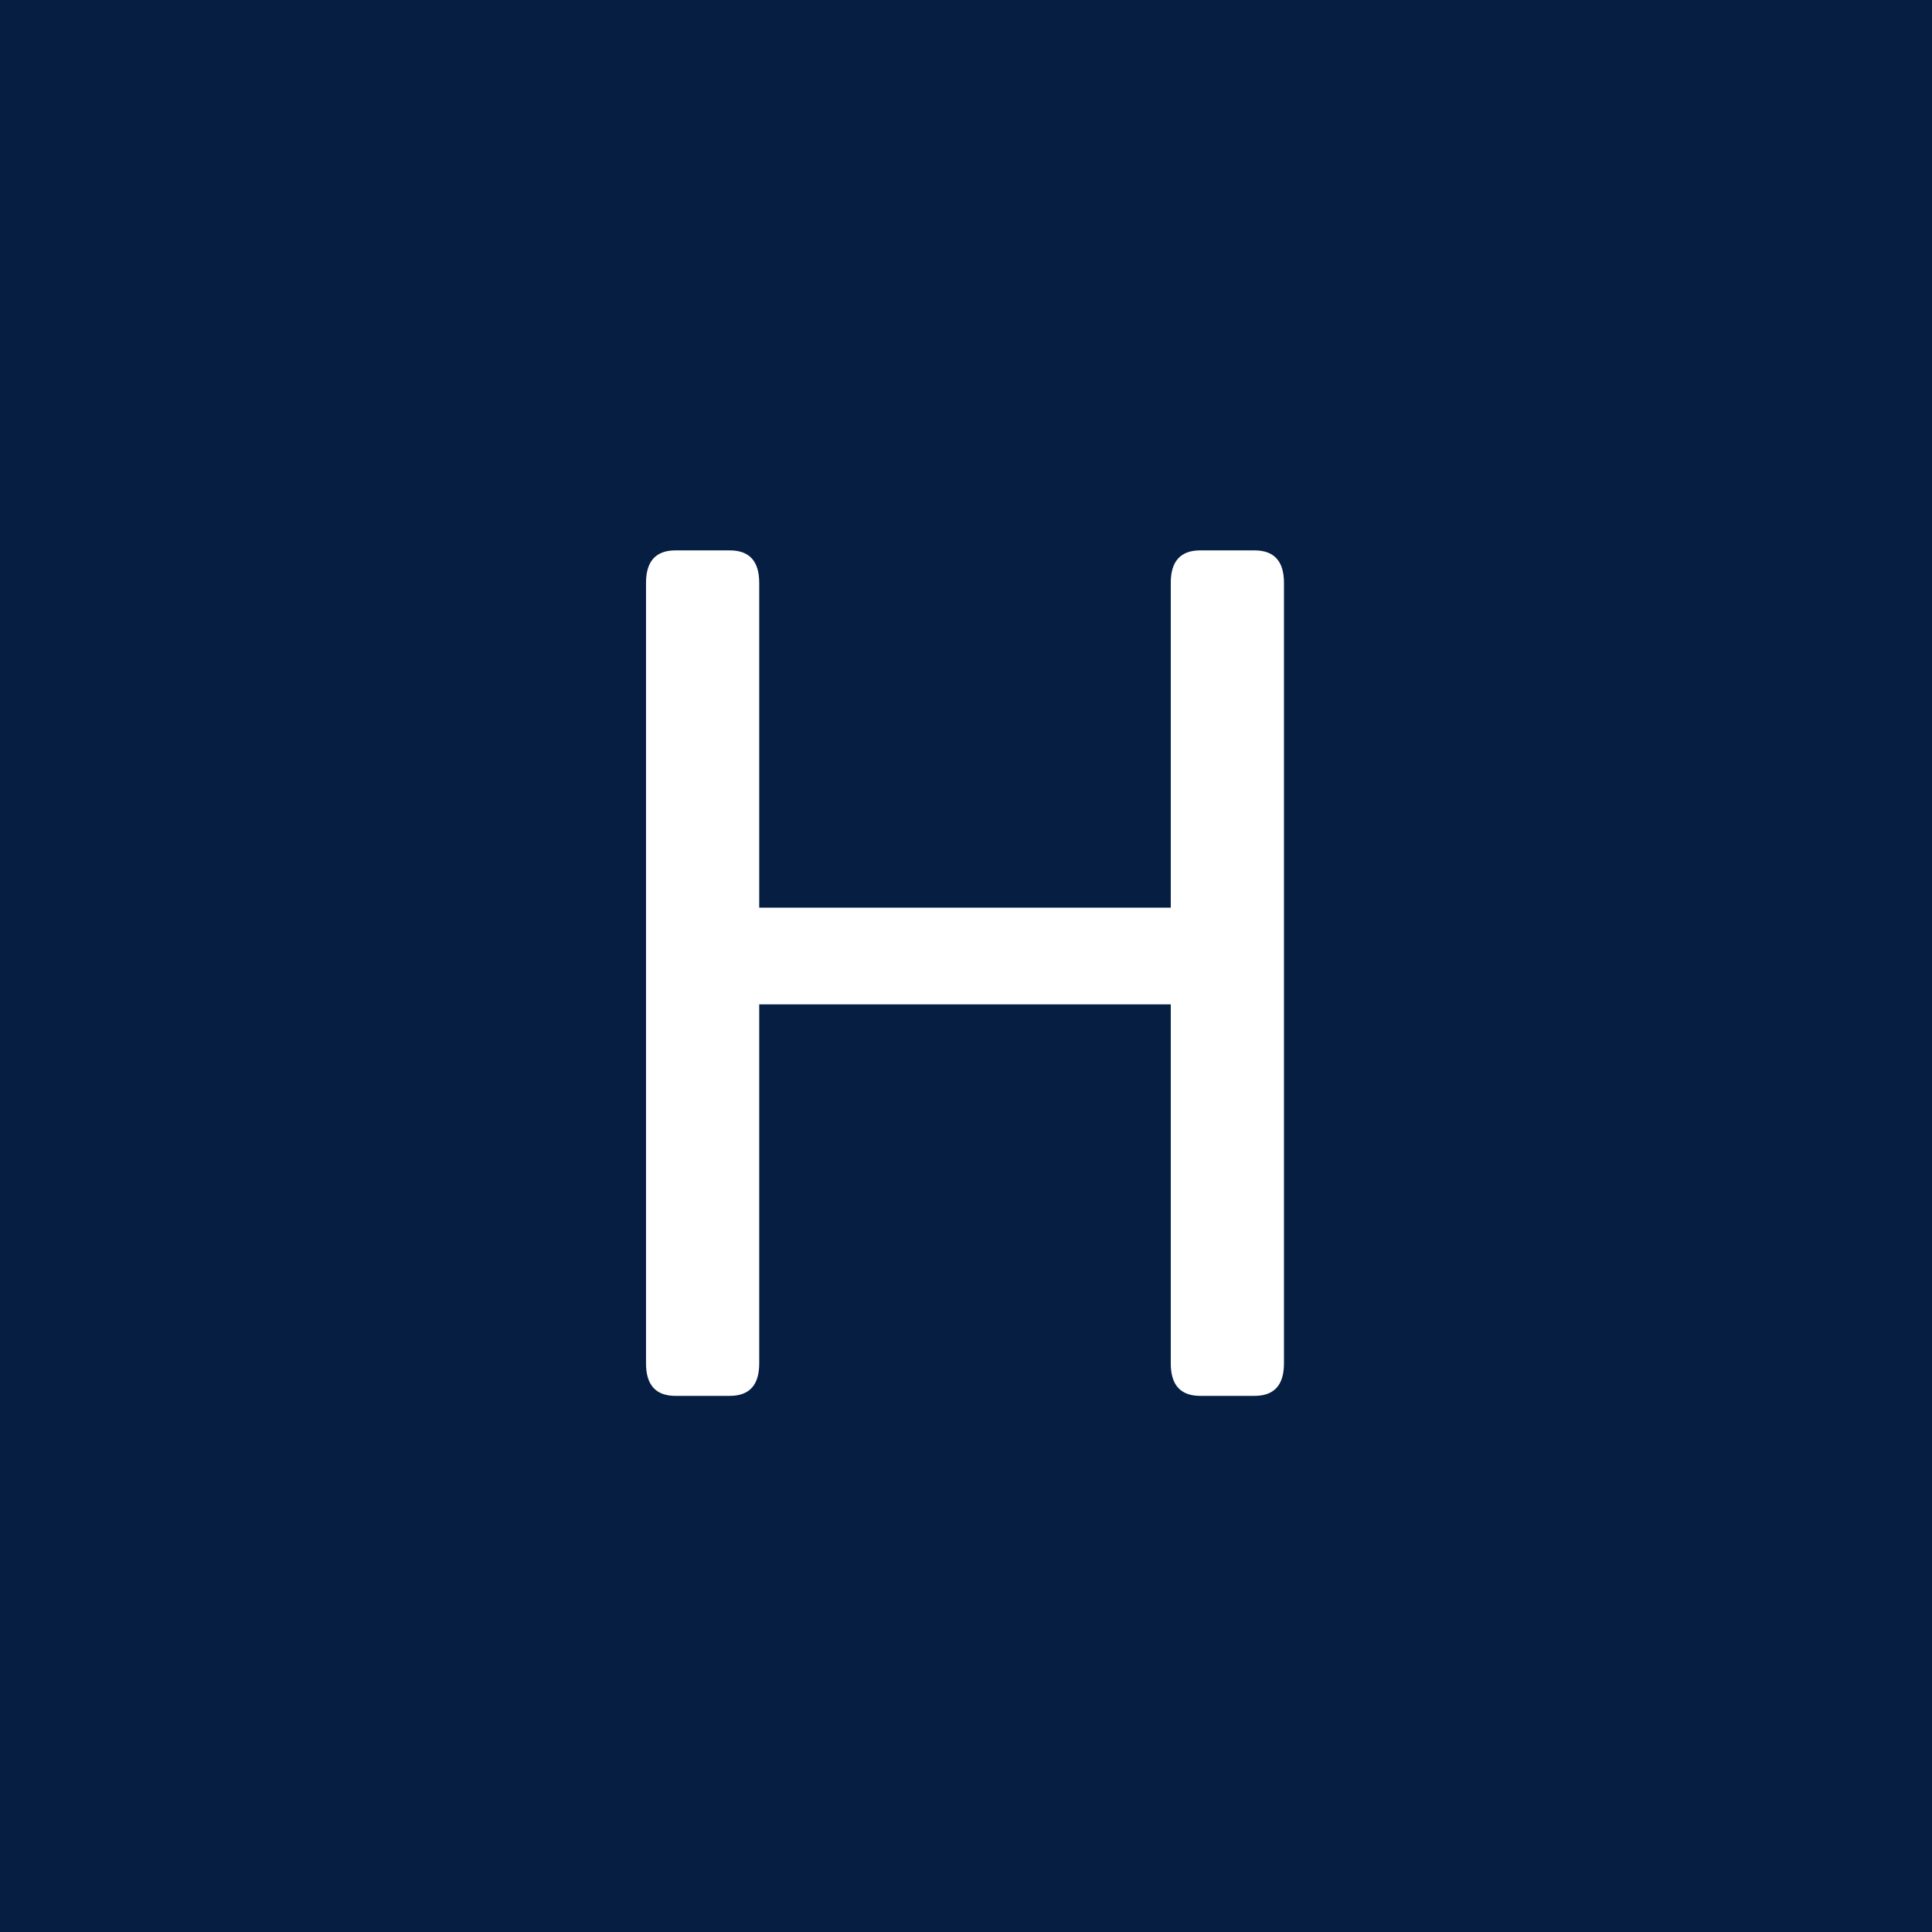
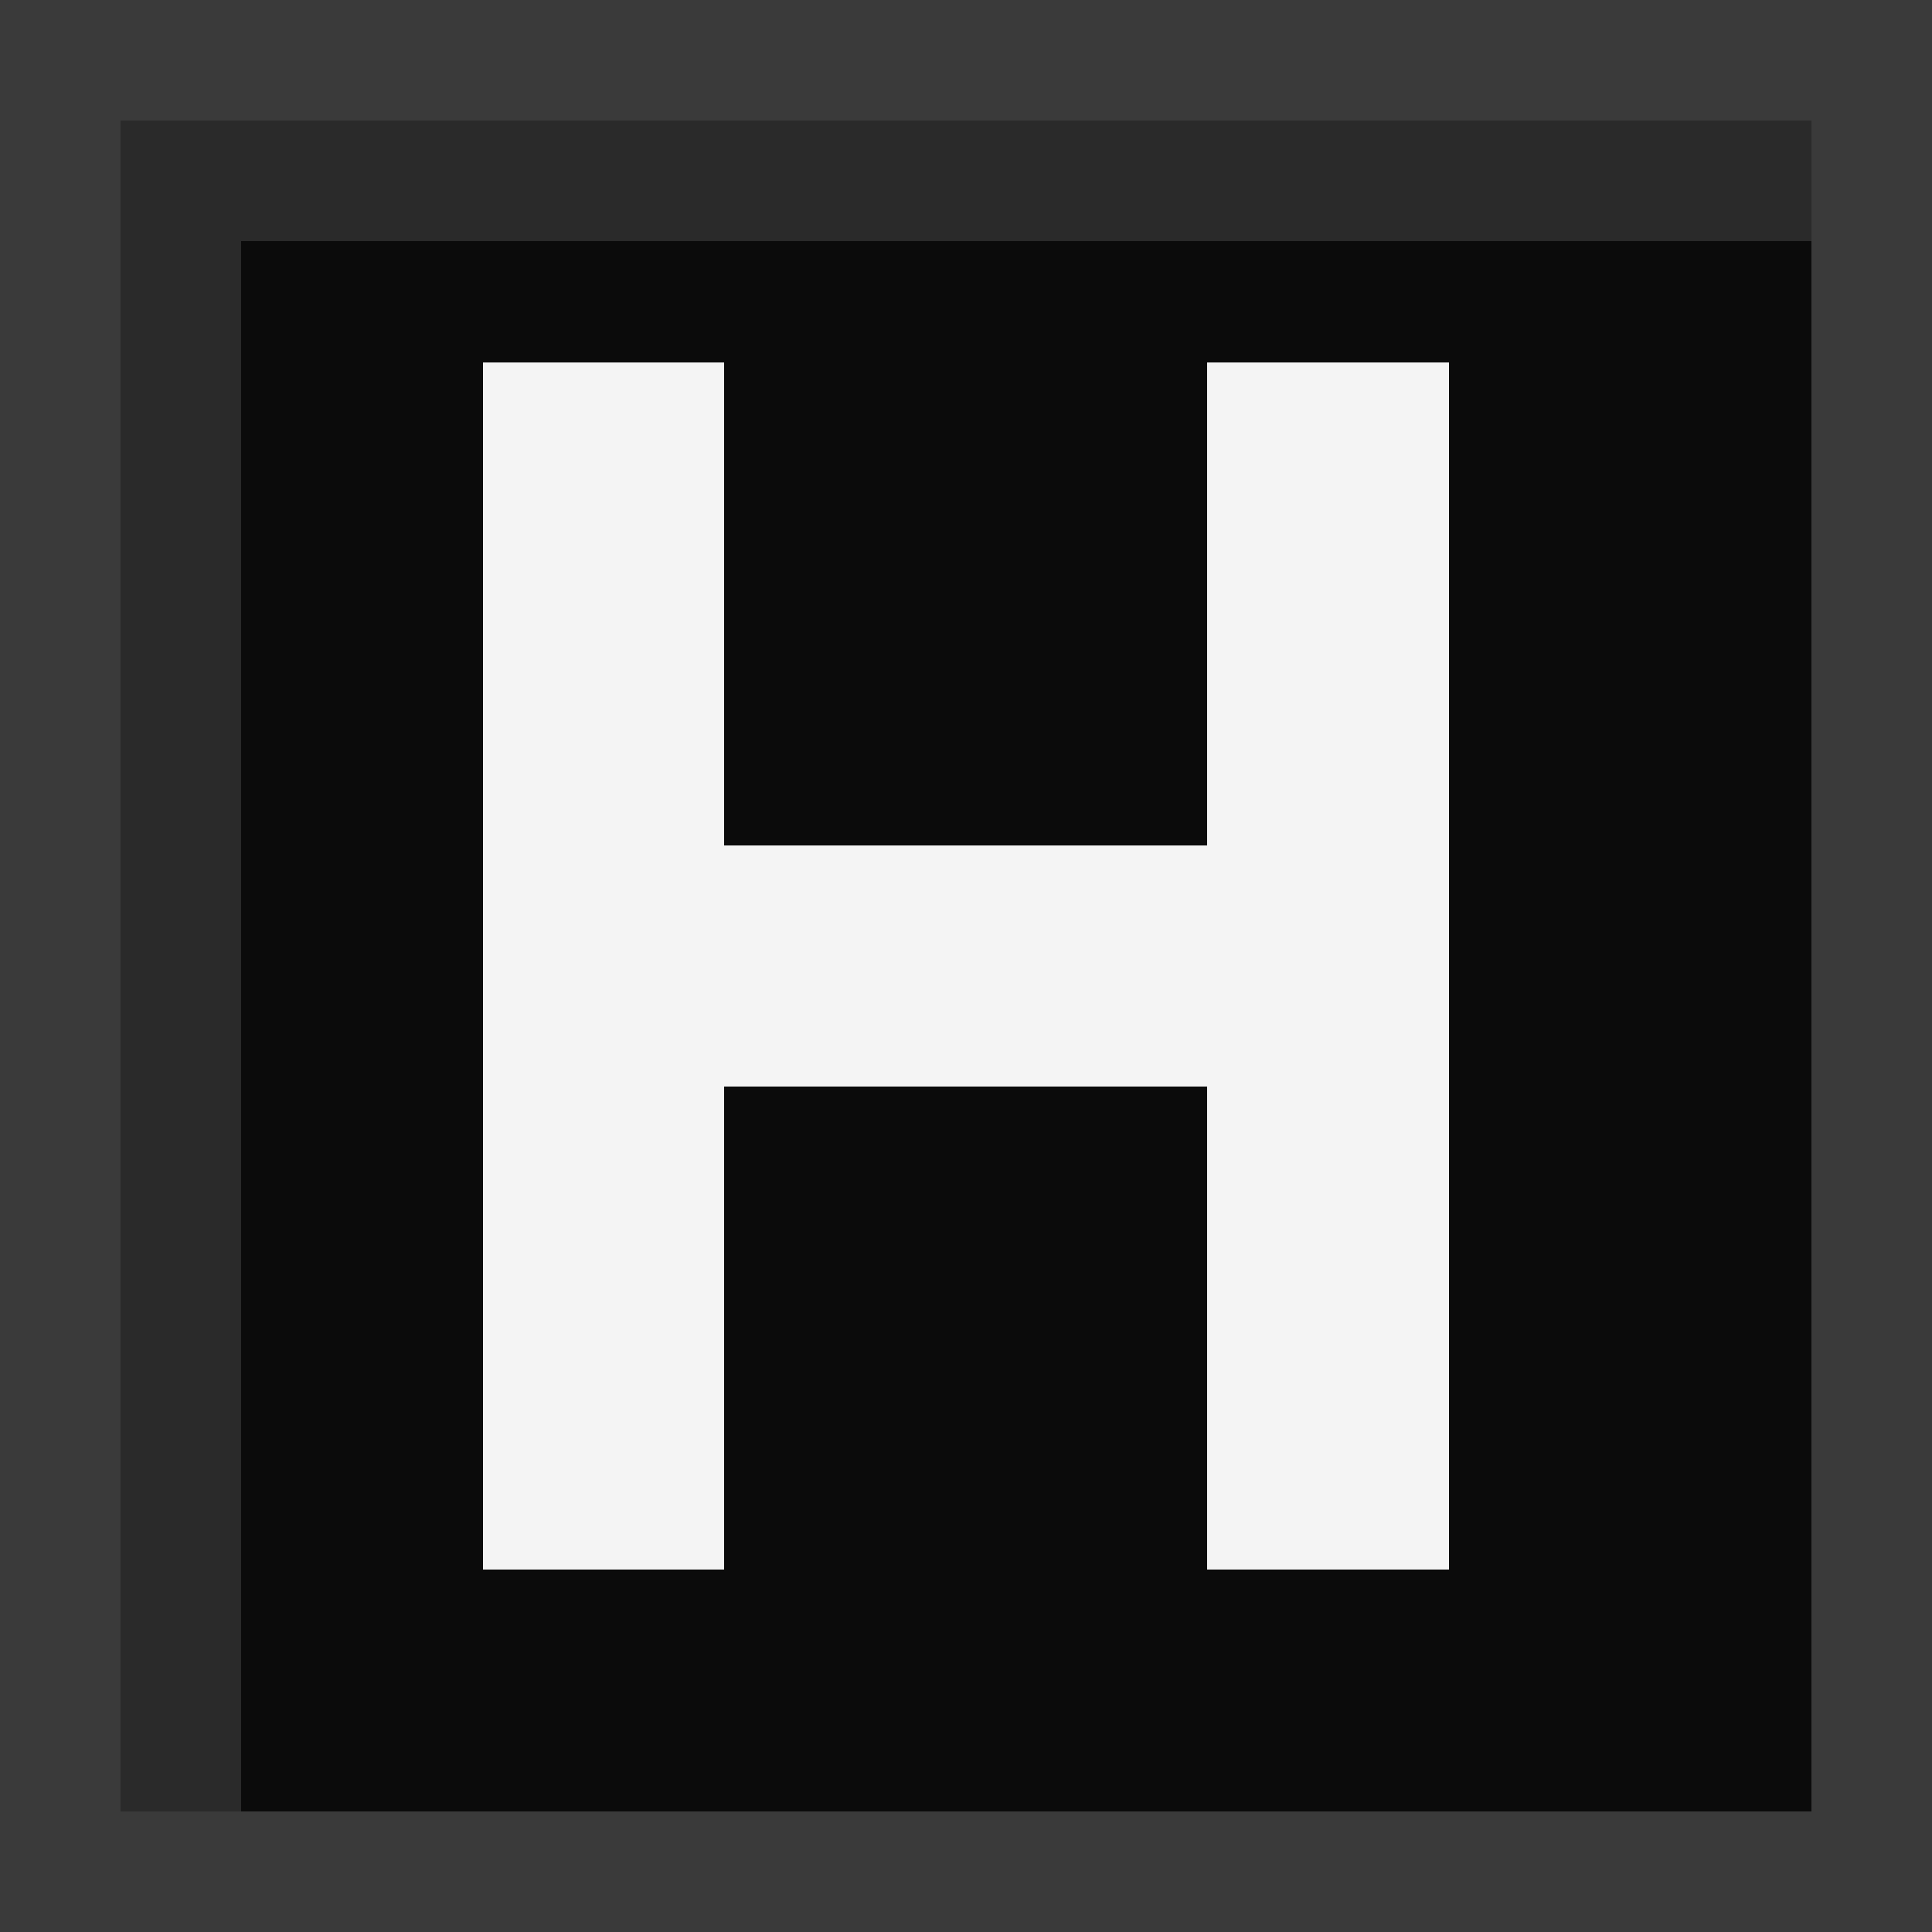
- <svg xmlns="http://www.w3.org/2000/svg" width="800" height="800" viewBox="0 0 800 800" fill="none">
-   <rect width="800" height="800" fill="#051E42" />
-   <path d="M279.711 578C271.573 578 267.504 573.524 267.504 564.572V241.33C267.504 232.378 271.573 227.902 279.711 227.902H302.172C310.31 227.902 314.379 232.378 314.379 241.33V375.852H484.789V241.33C484.789 232.378 488.858 227.902 496.996 227.902H519.457C527.595 227.902 531.664 232.378 531.664 241.33V564.572C531.664 573.524 527.595 578 519.457 578H496.996C488.858 578 484.789 573.524 484.789 564.572V415.891H314.379V564.572C314.379 573.524 310.31 578 302.172 578H279.711Z" fill="white" />
+ <svg xmlns="http://www.w3.org/2000/svg" width="16" height="16" viewBox="0 0 16 16" shape-rendering="crispEdges">
+   <rect width="16" height="16" fill="#0B0B0B" />
+   <rect x="0.5" y="0.5" width="15" height="15" fill="none" stroke="#3A3A3A" stroke-width="1" />
+   <rect x="1" y="1" width="14" height="1" fill="#2A2A2A" />
+   <rect x="1" y="1" width="1" height="14" fill="#2A2A2A" />
+   <rect x="4" y="3" width="2" height="10" fill="#F4F4F4" />
+   <rect x="10" y="3" width="2" height="10" fill="#F4F4F4" />
+   <rect x="6" y="7" width="4" height="2" fill="#F4F4F4" />
</svg>
